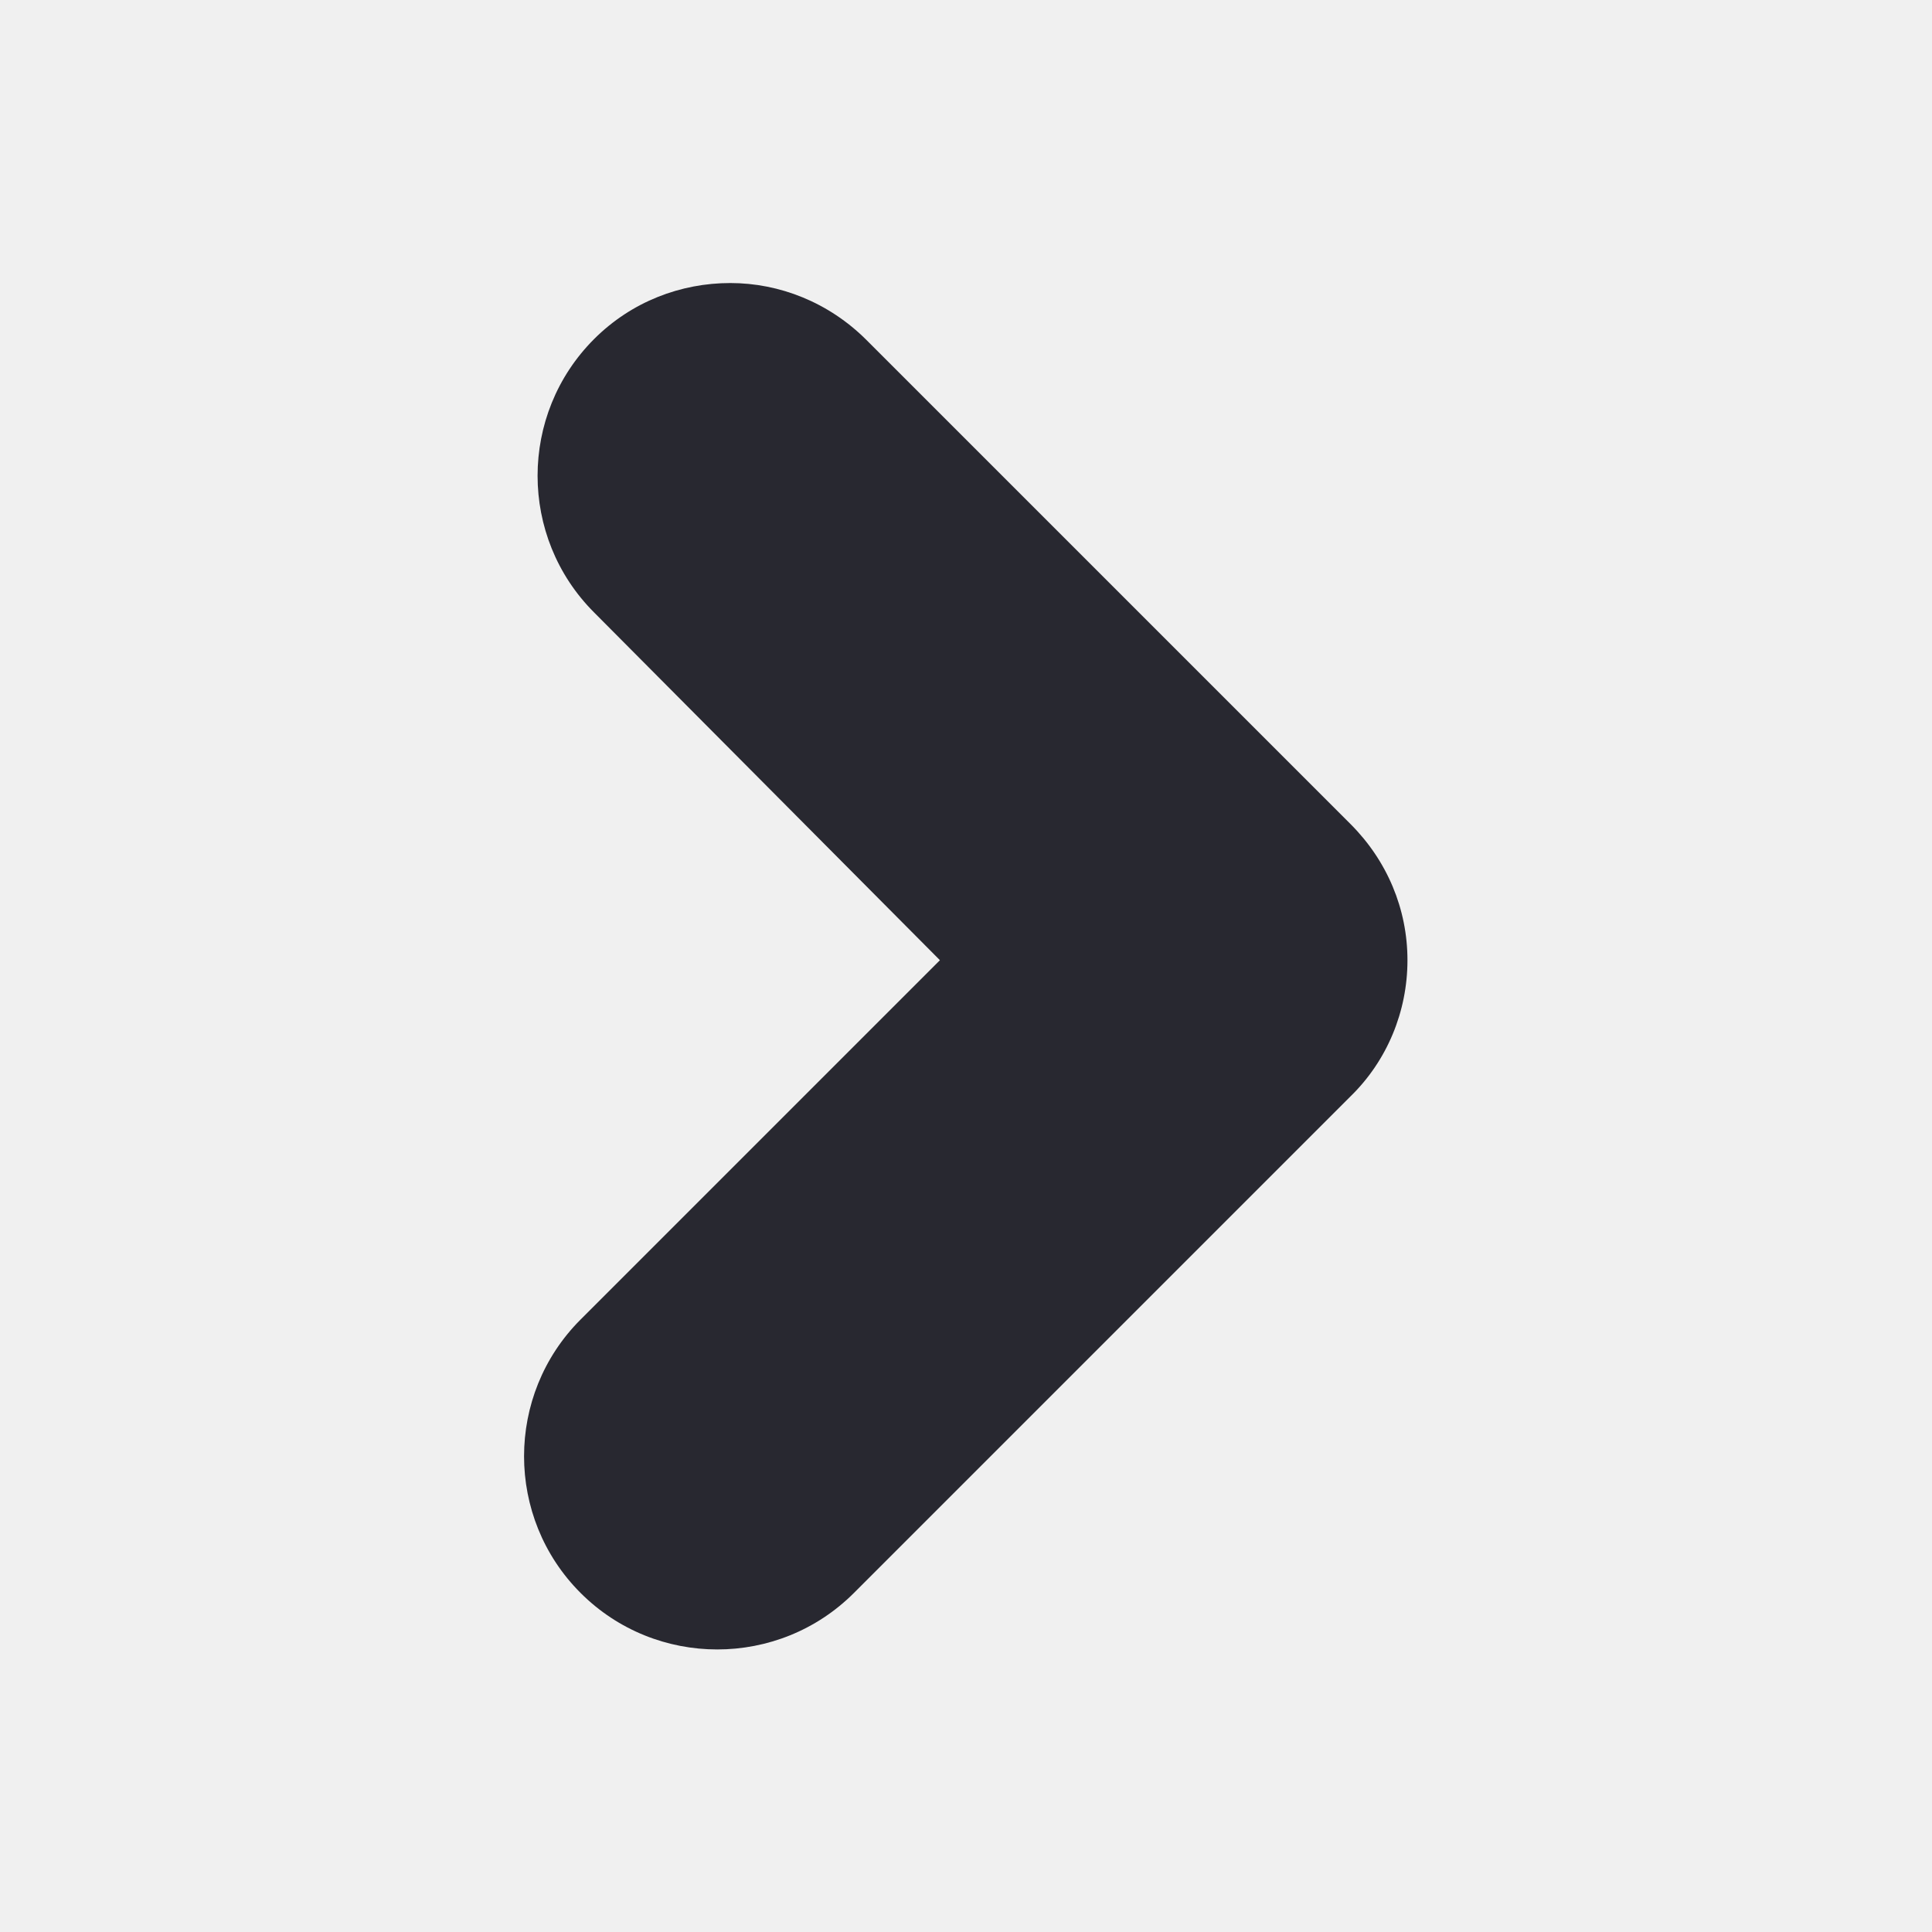
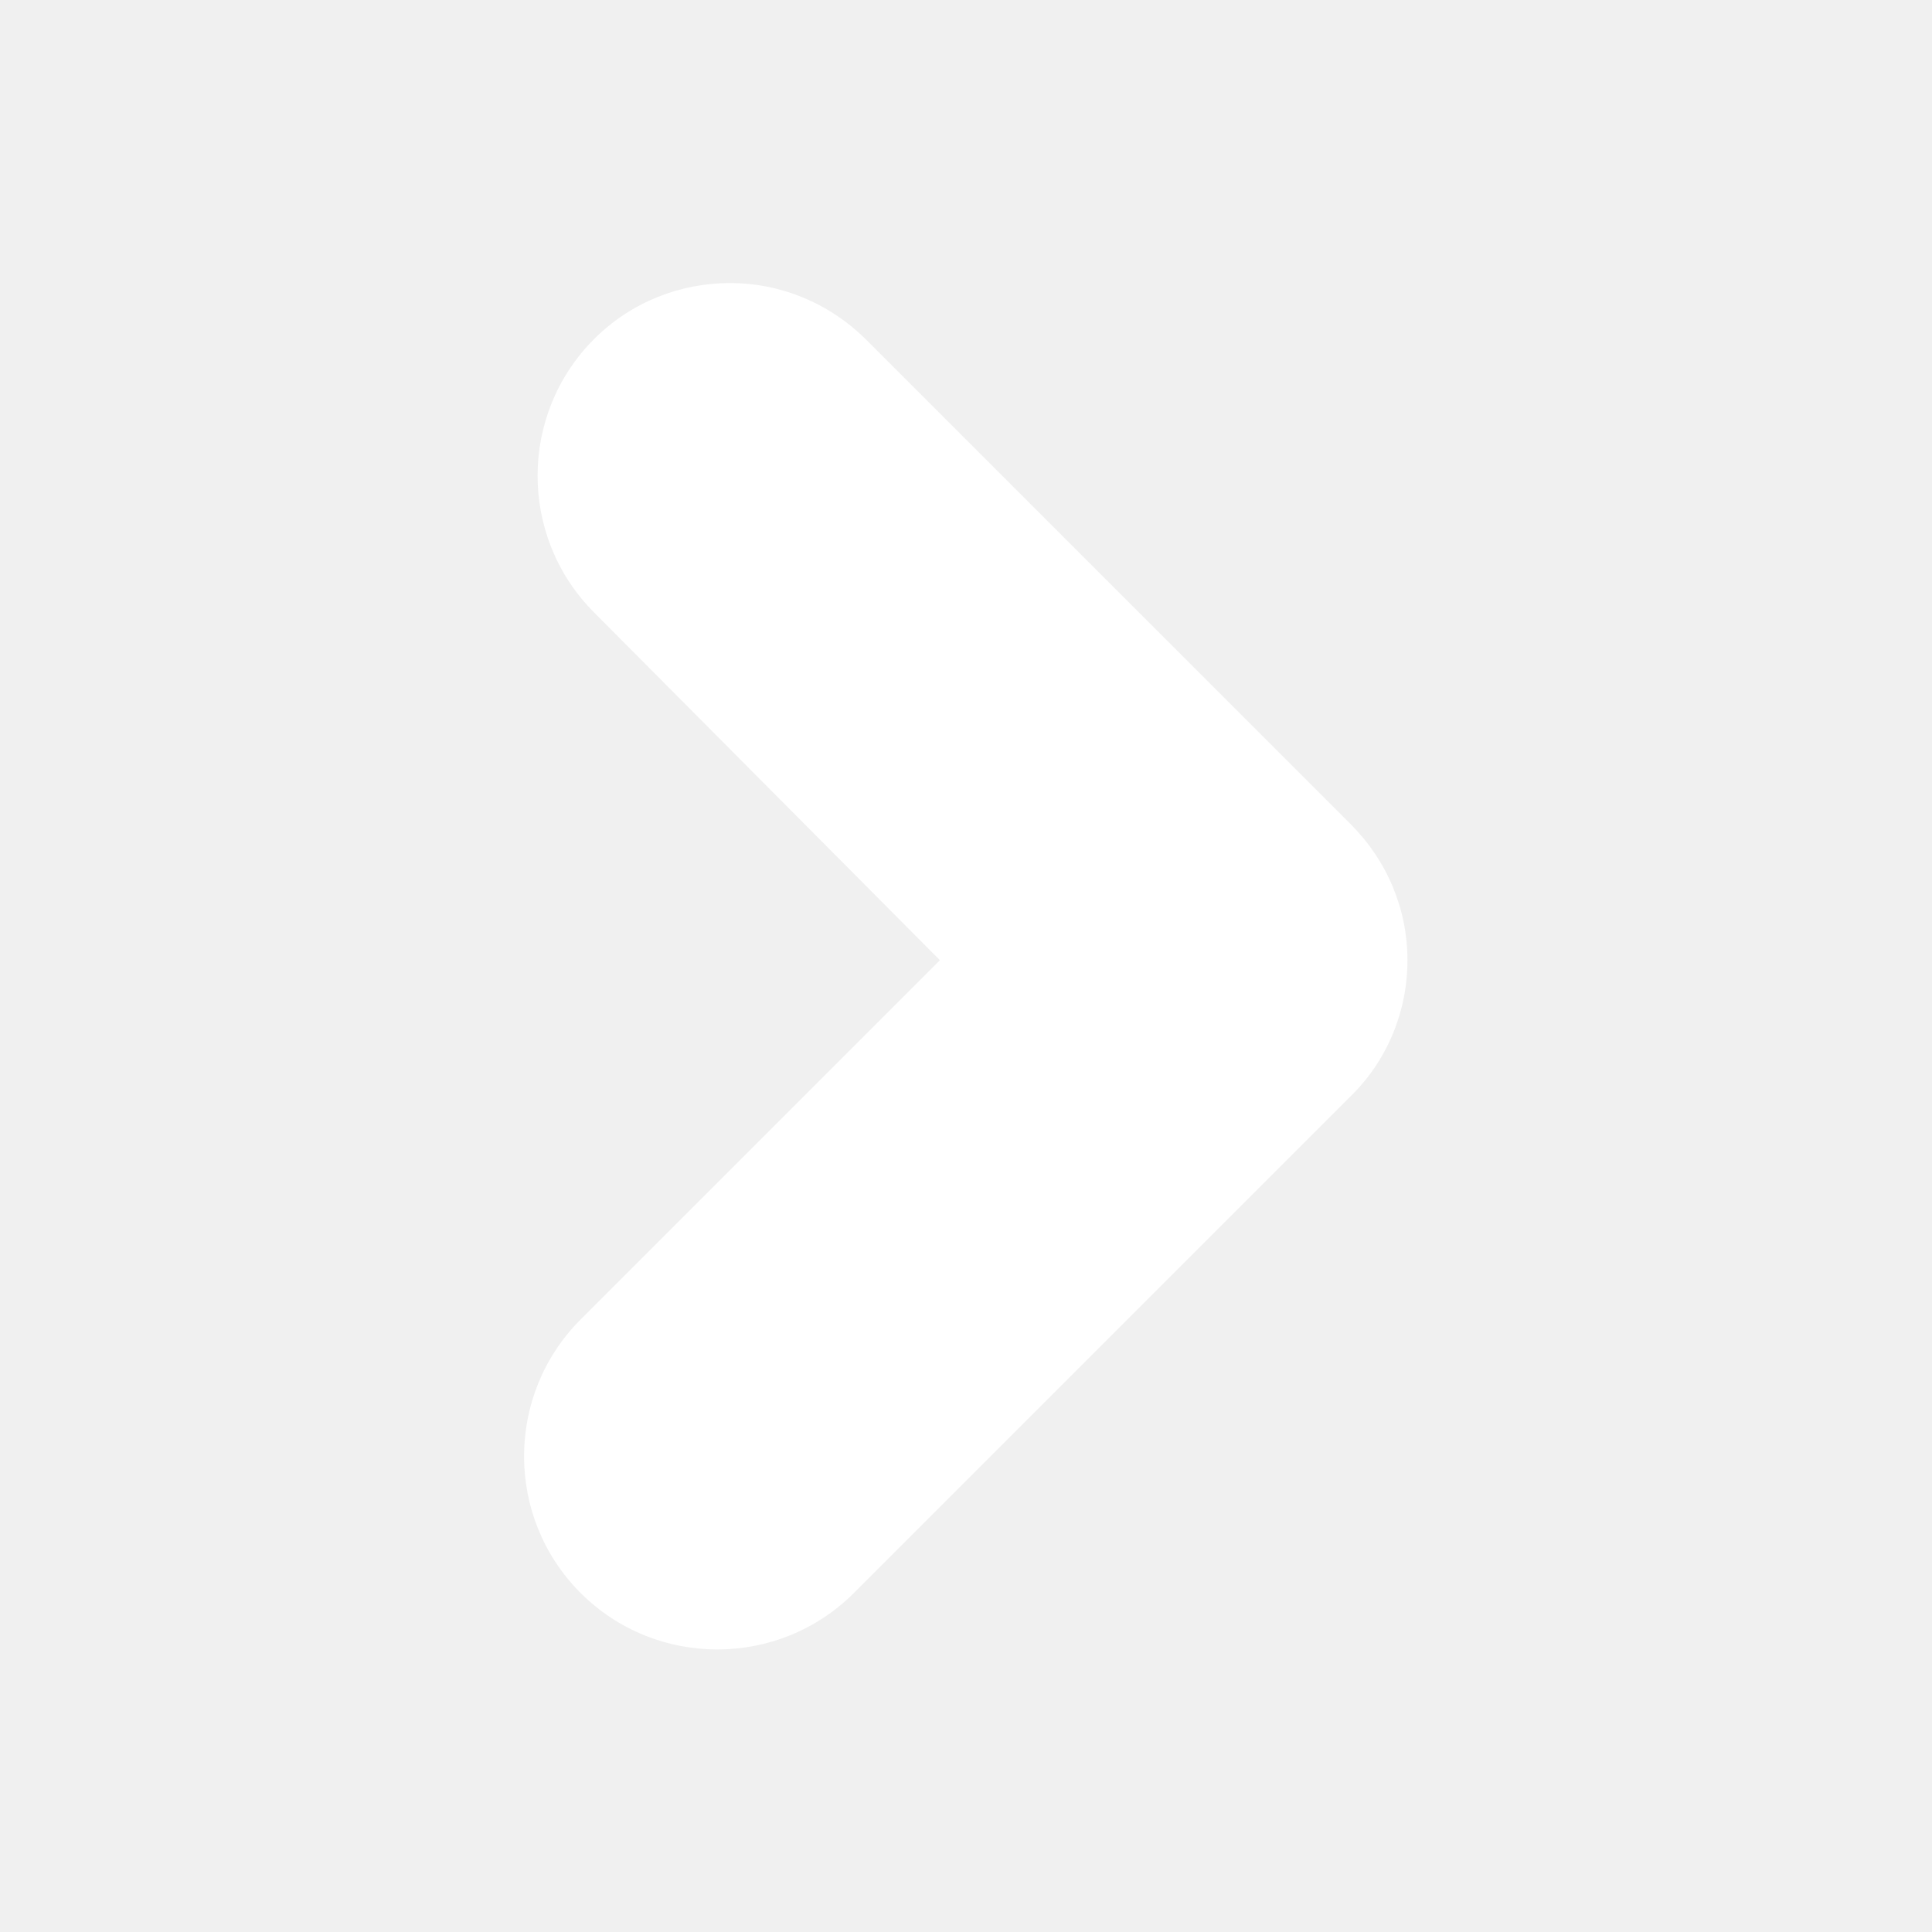
- <svg xmlns="http://www.w3.org/2000/svg" width="200" height="200" viewBox="0 0 200 200">
-   <style type="text/css">.st0{fill:#282830;}</style>
-   <path class="st0" d="M75.6 29.3c5.1 0 10.2 2 14.1 5.9l50.1 50.1c3.8 3.8 5.9 8.8 5.9 14.1s-2.1 10.4-5.9 14.1l-51.4 51.4c-7.8 7.8-20.5 7.8-28.3 0-7.8-7.8-7.8-20.5 0-28.3l37.2-37.2-35.8-36c-7.8-7.8-7.8-20.5 0-28.3 3.9-3.9 9-5.8 14.1-5.8z" />
+ <svg xmlns="http://www.w3.org/2000/svg" version="1.1" id="Layer_1" x="0px" y="0px" width="200px" height="200px" viewBox="-149 151 200 200" enable-background="new -149 151 200 200" xml:space="preserve">
+   <path fill="#FFFFFF" d="M-73.4,180.3c5.1,0,10.2,2,14.1,5.9l50.1,50.1c3.8,3.8,5.9,8.8,5.9,14.1c0,5.3-2.1,10.4-5.9,14.1l-51.4,51.4  c-7.8,7.8-20.5,7.8-28.3,0s-7.8-20.5,0-28.3l37.2-37.2l-35.8-36c-7.8-7.8-7.8-20.5,0-28.3C-83.6,182.2-78.5,180.3-73.4,180.3z" />
</svg>
